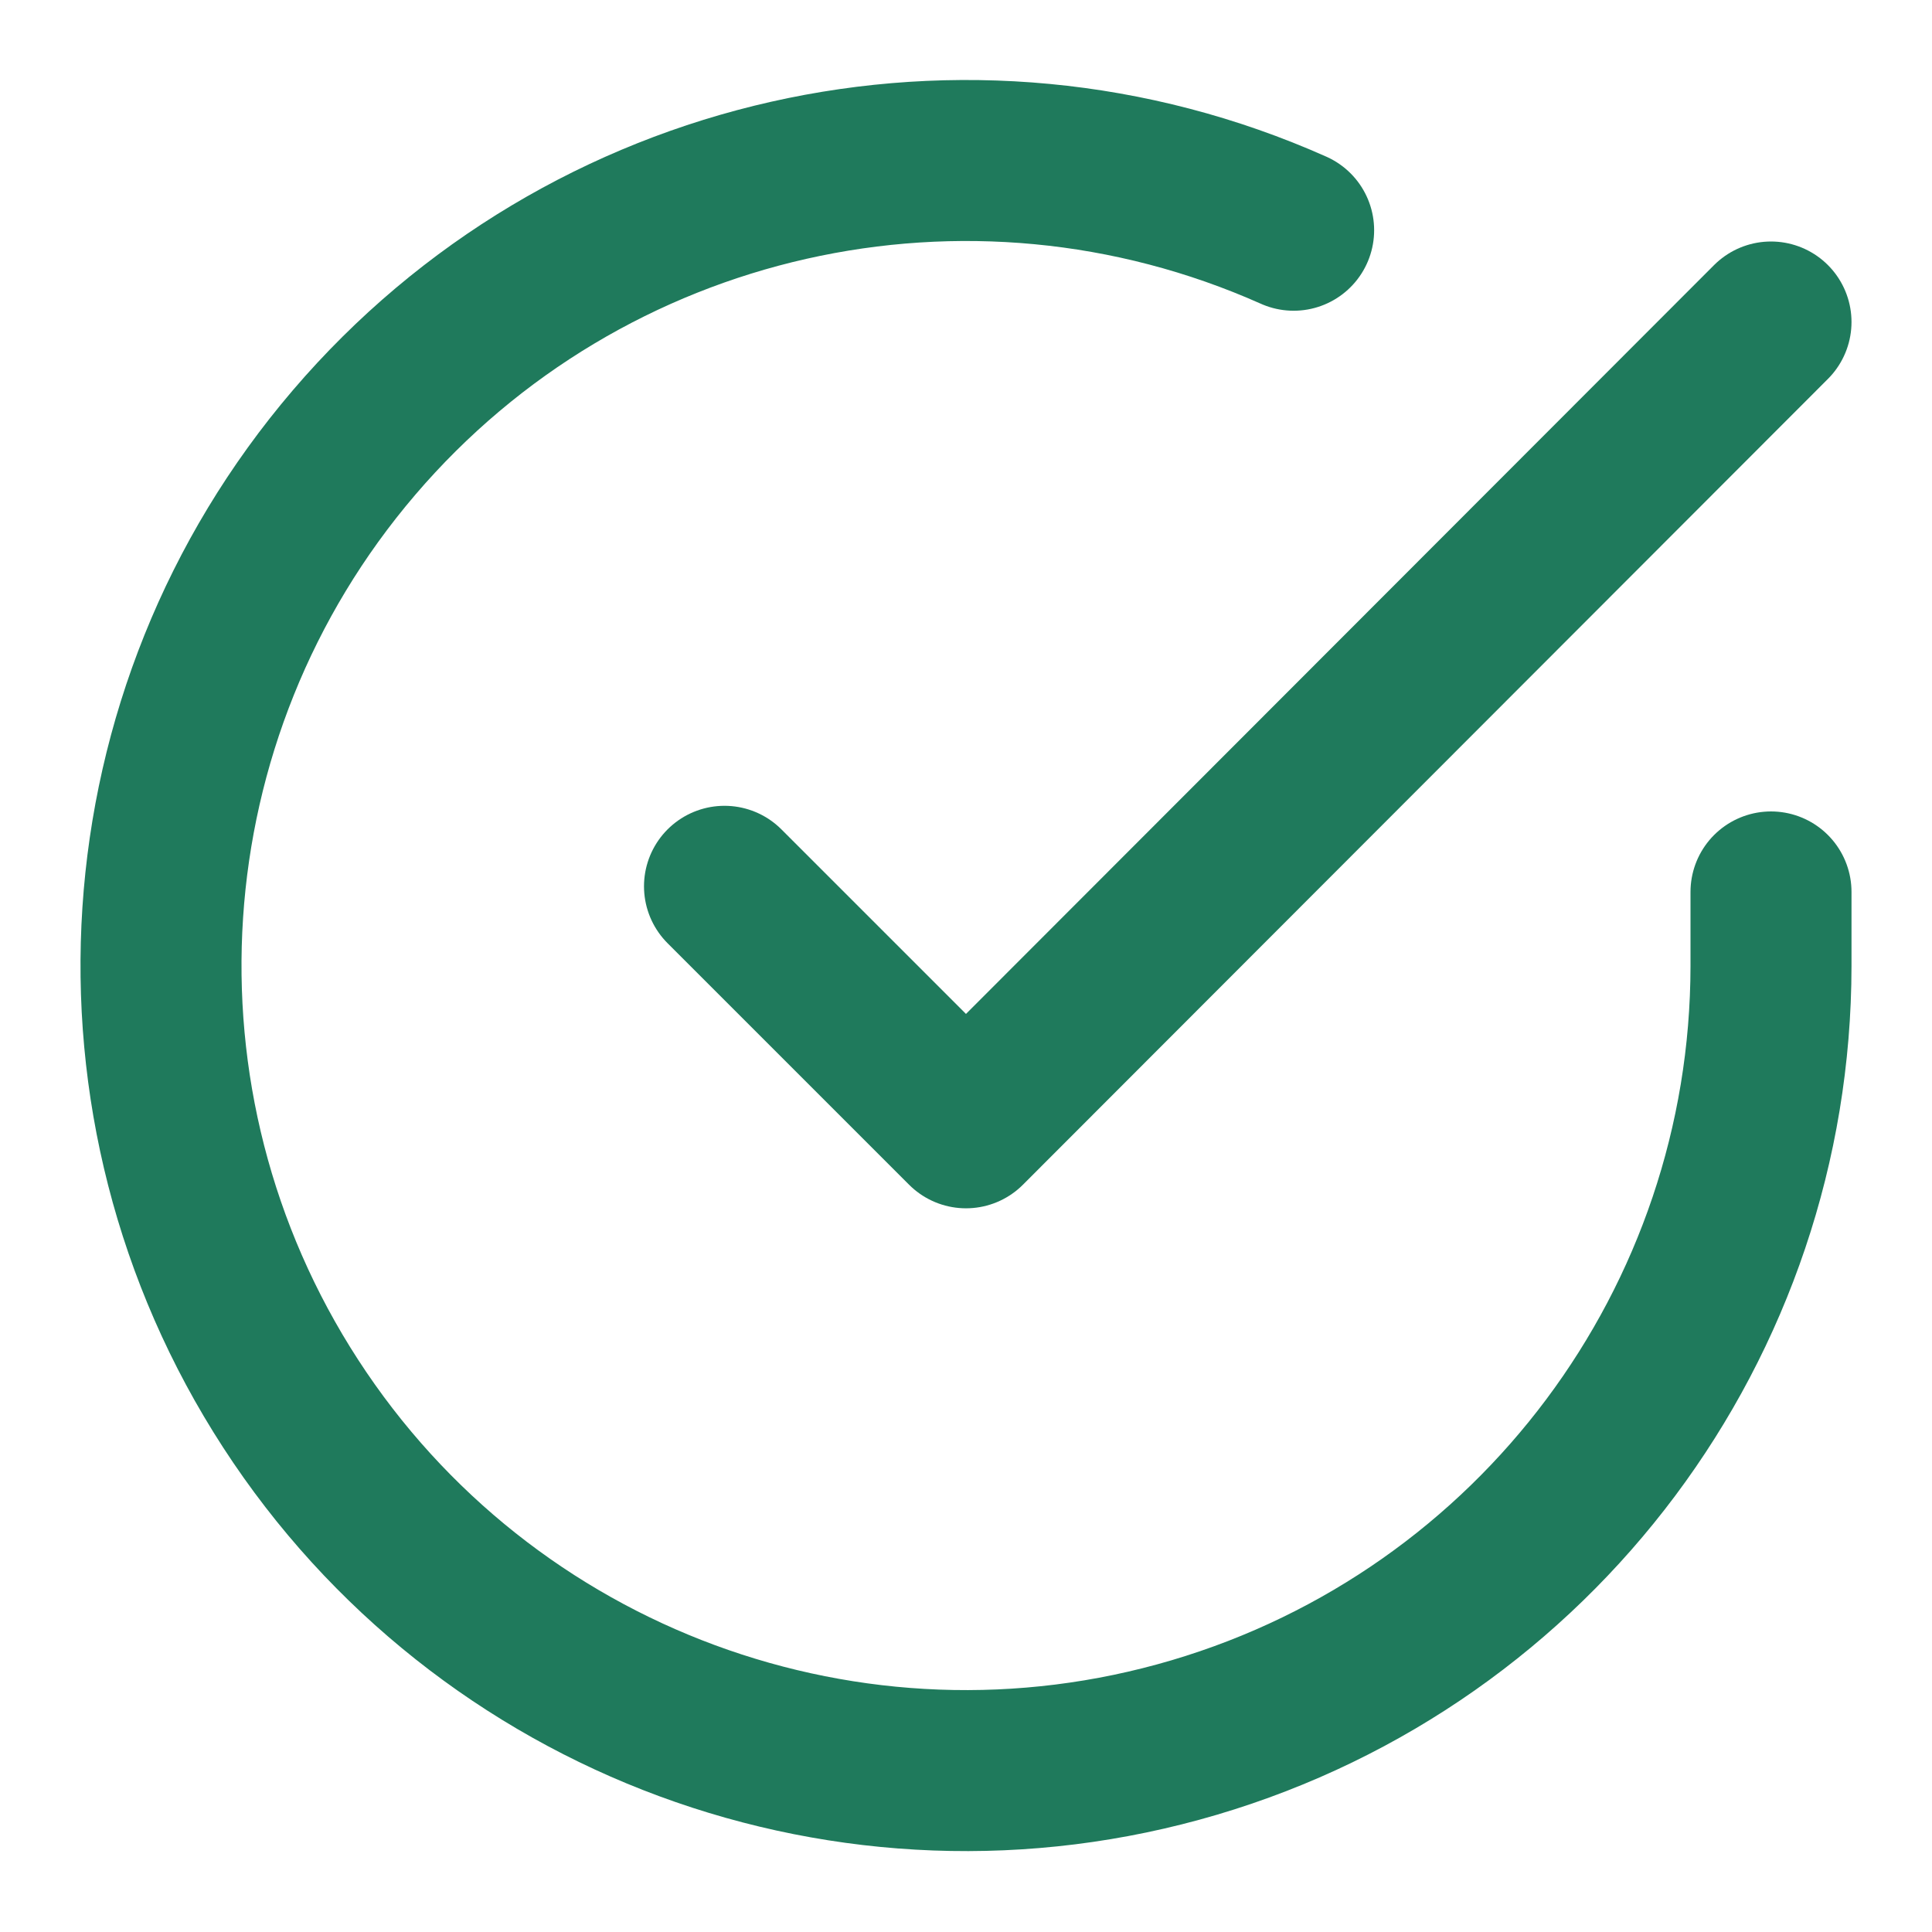
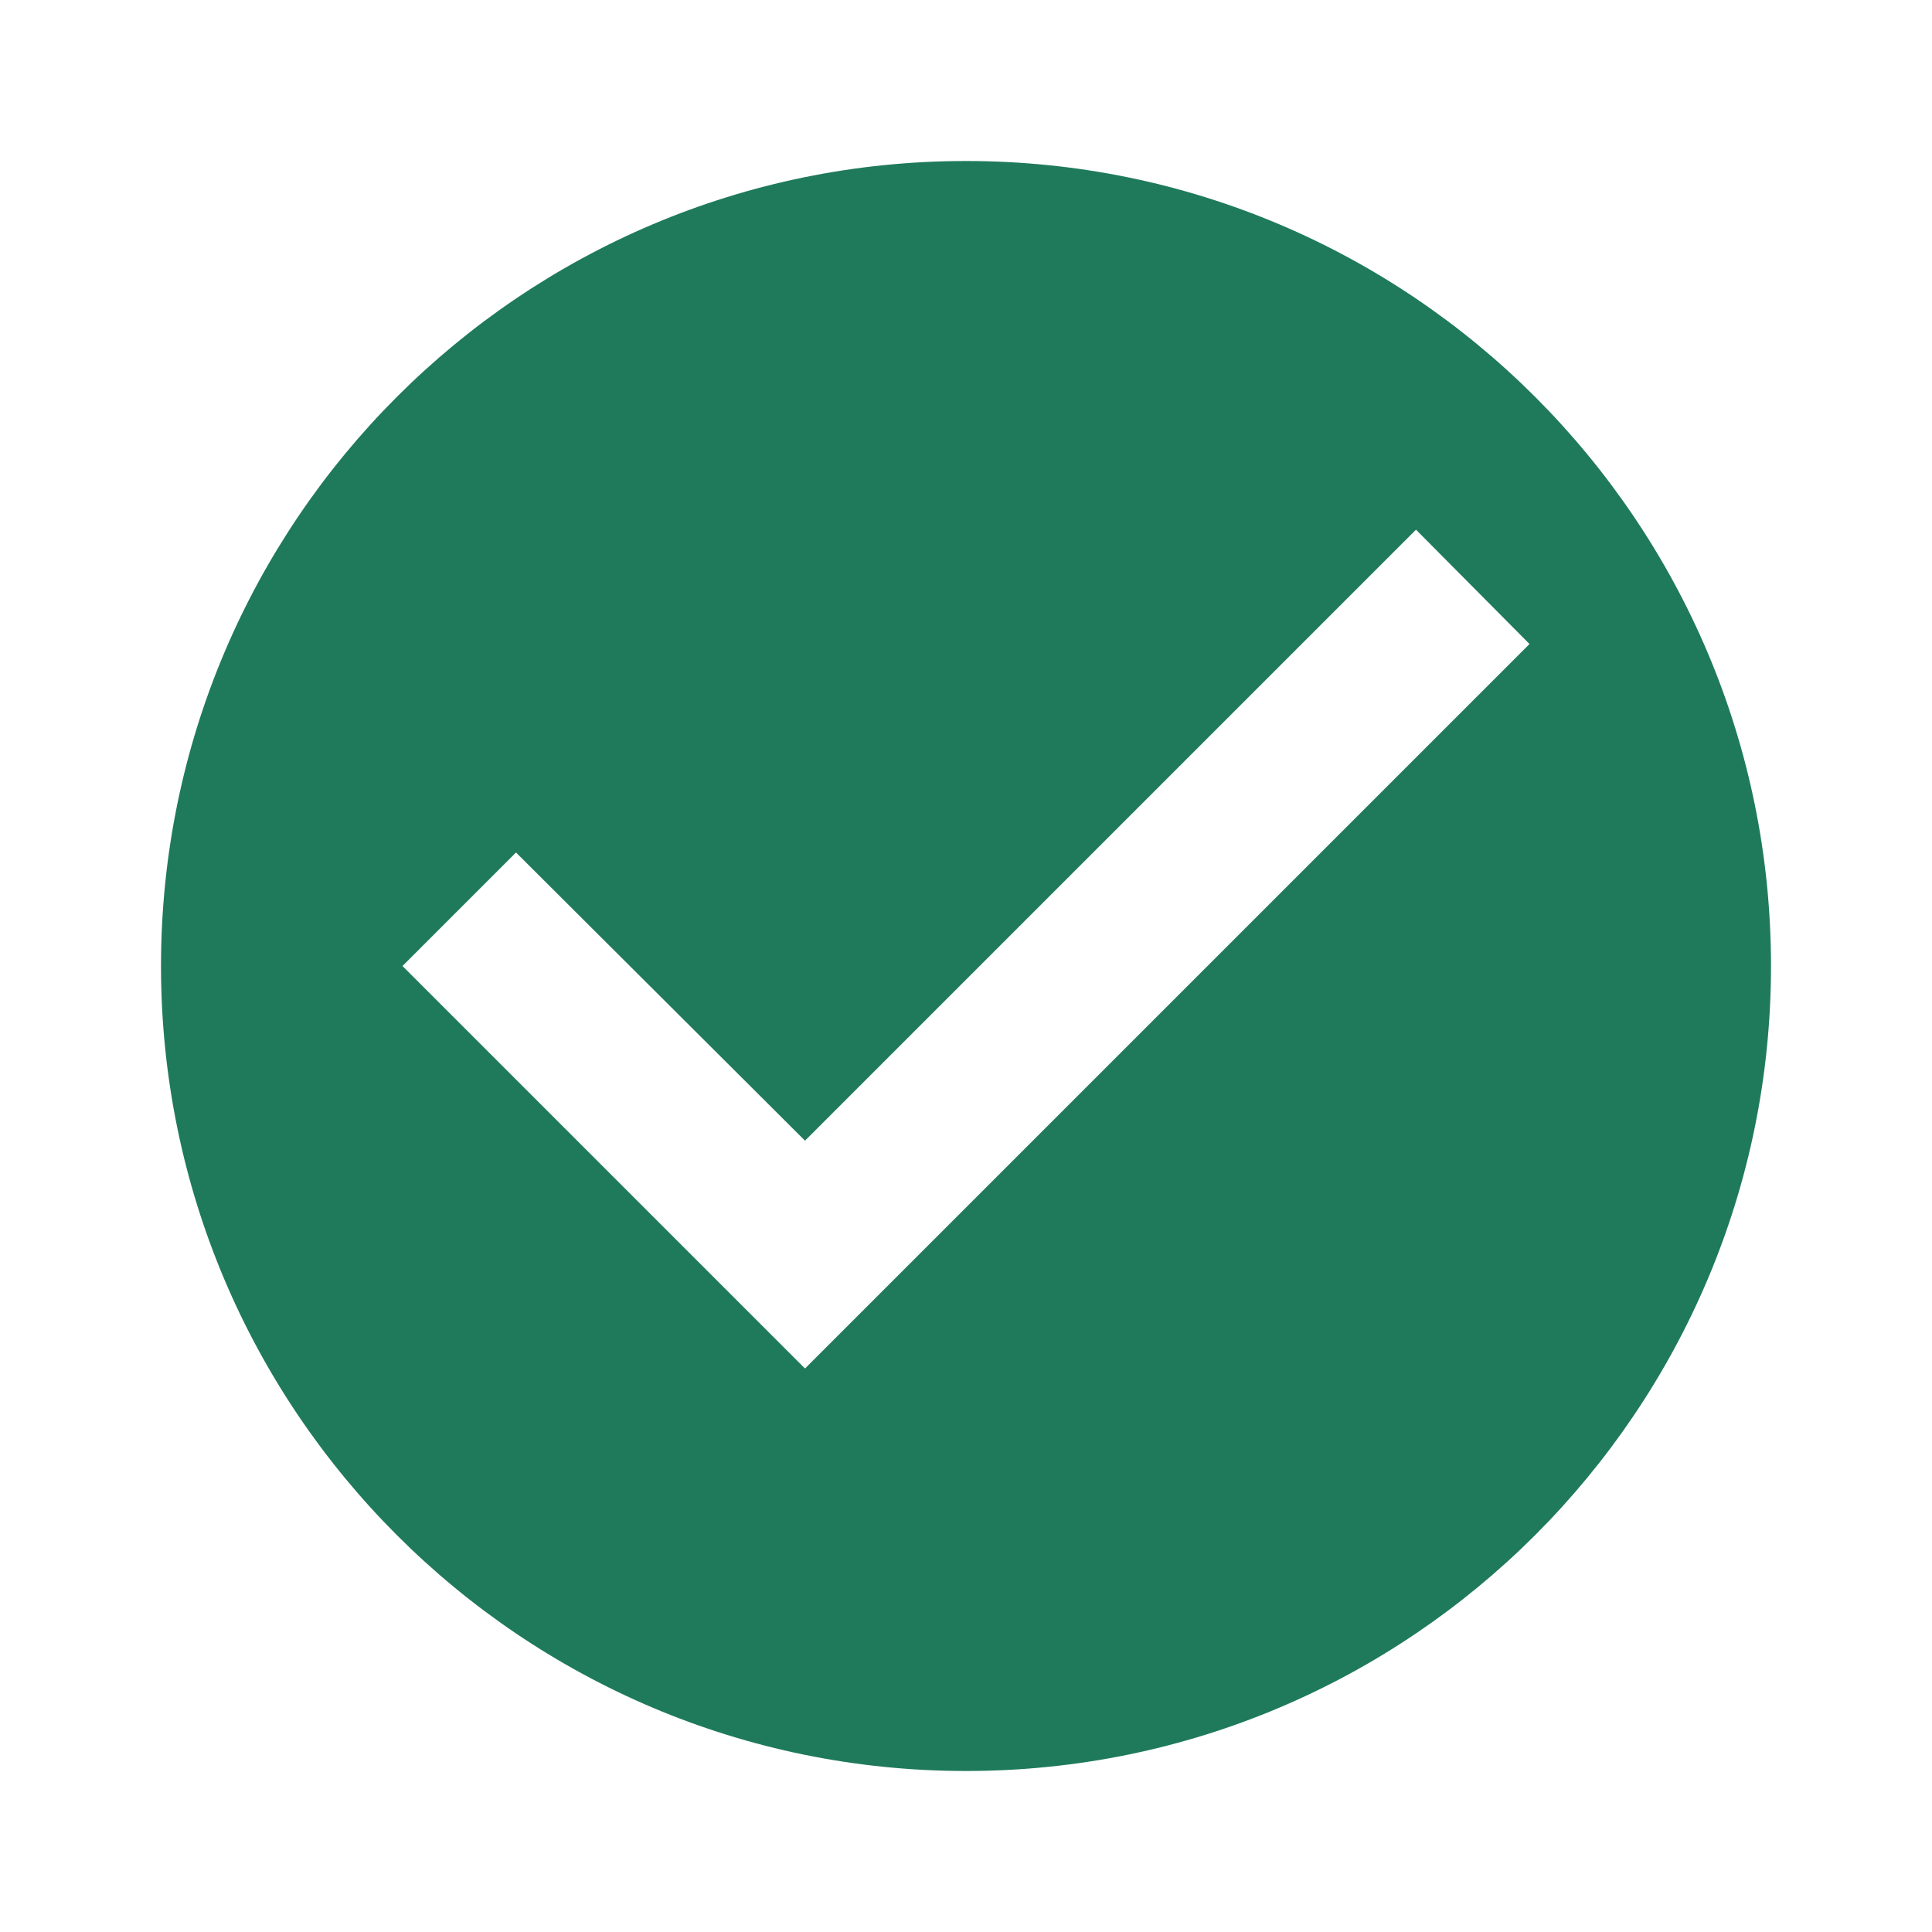
- <svg xmlns="http://www.w3.org/2000/svg" width="24" height="24" viewBox="0 0 24 24" fill="none" stroke="#1F7A5C" stroke-width="2" stroke-linecap="round" stroke-linejoin="round">
-   <path d="M22 11.08V12a10 10 0 1 1-5.93-9.14" />
-   <polyline points="22 4 12 14.01 9 11.01" />
+ <svg xmlns="http://www.w3.org/2000/svg" width="24" height="24" viewBox="0 0 24 24">
+   <path fill="#1f7a5c" d="M12 2C6.48 2 2 6.48 2 12s4.48 10 10 10 10-4.48 10-10S17.52 2 12 2zm-2 15l-5-5 1.41-1.41L10 14.17l7.59-7.59L19 8l-9 9z" />
</svg>
